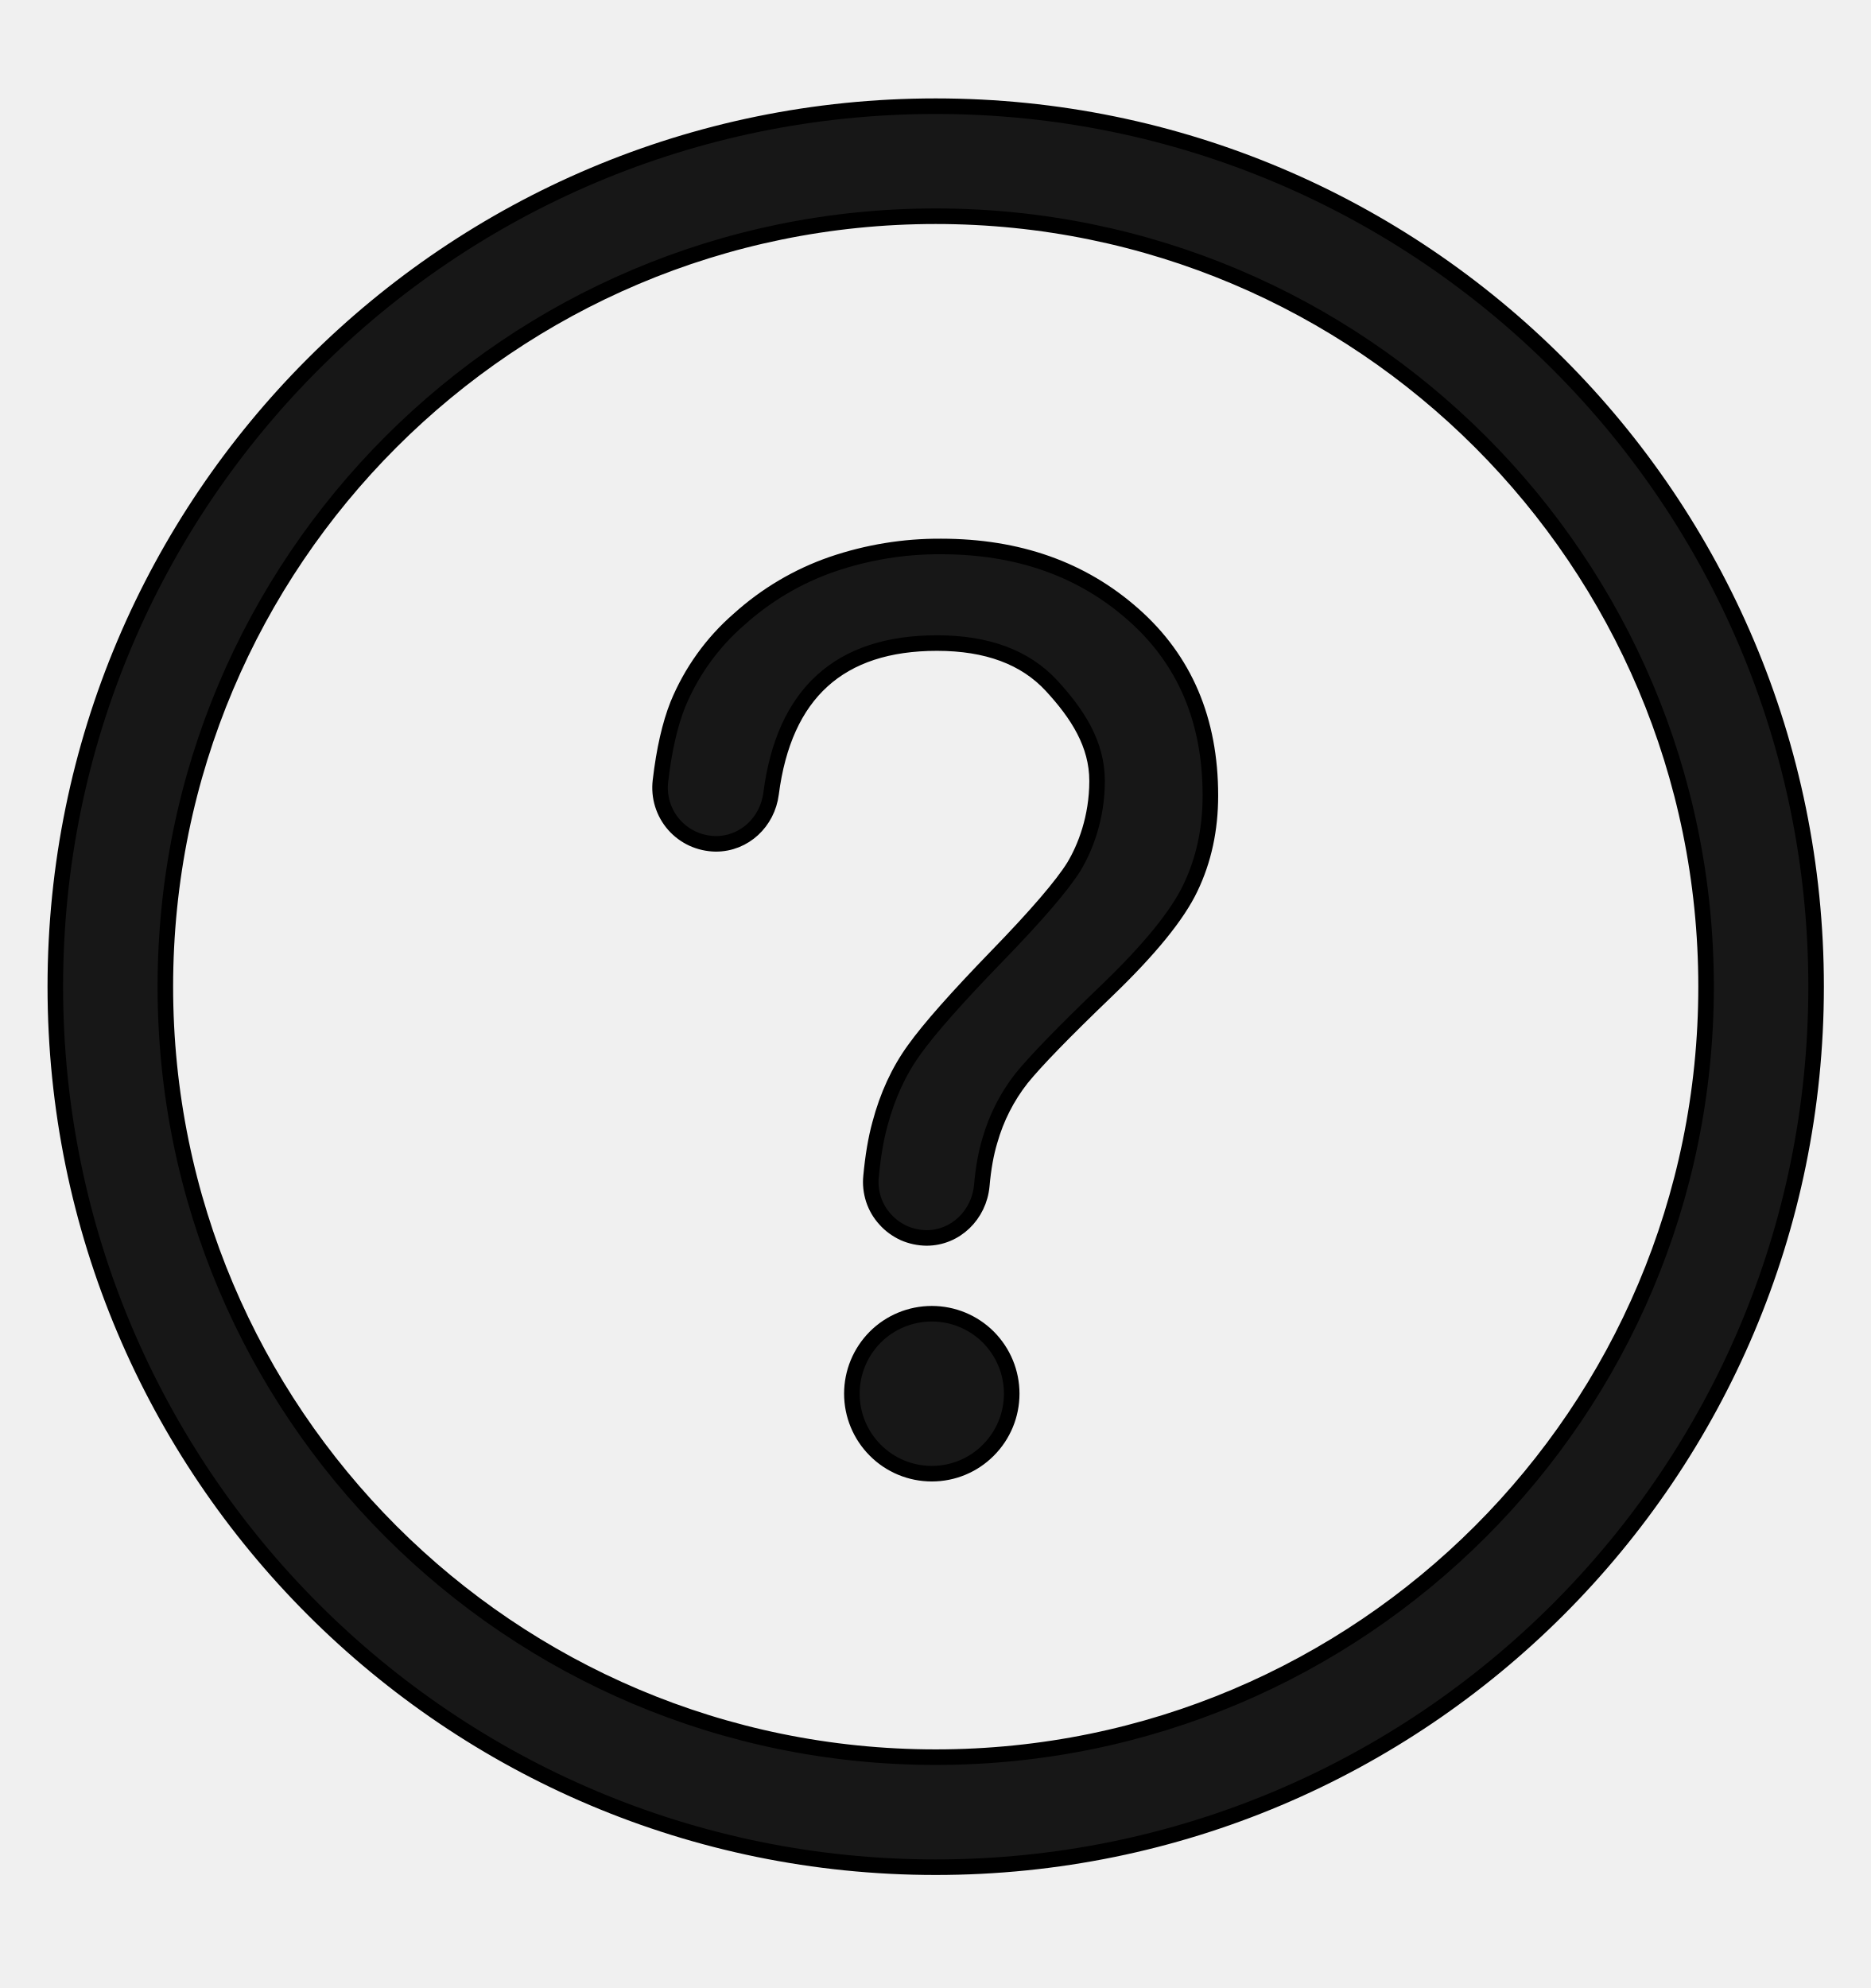
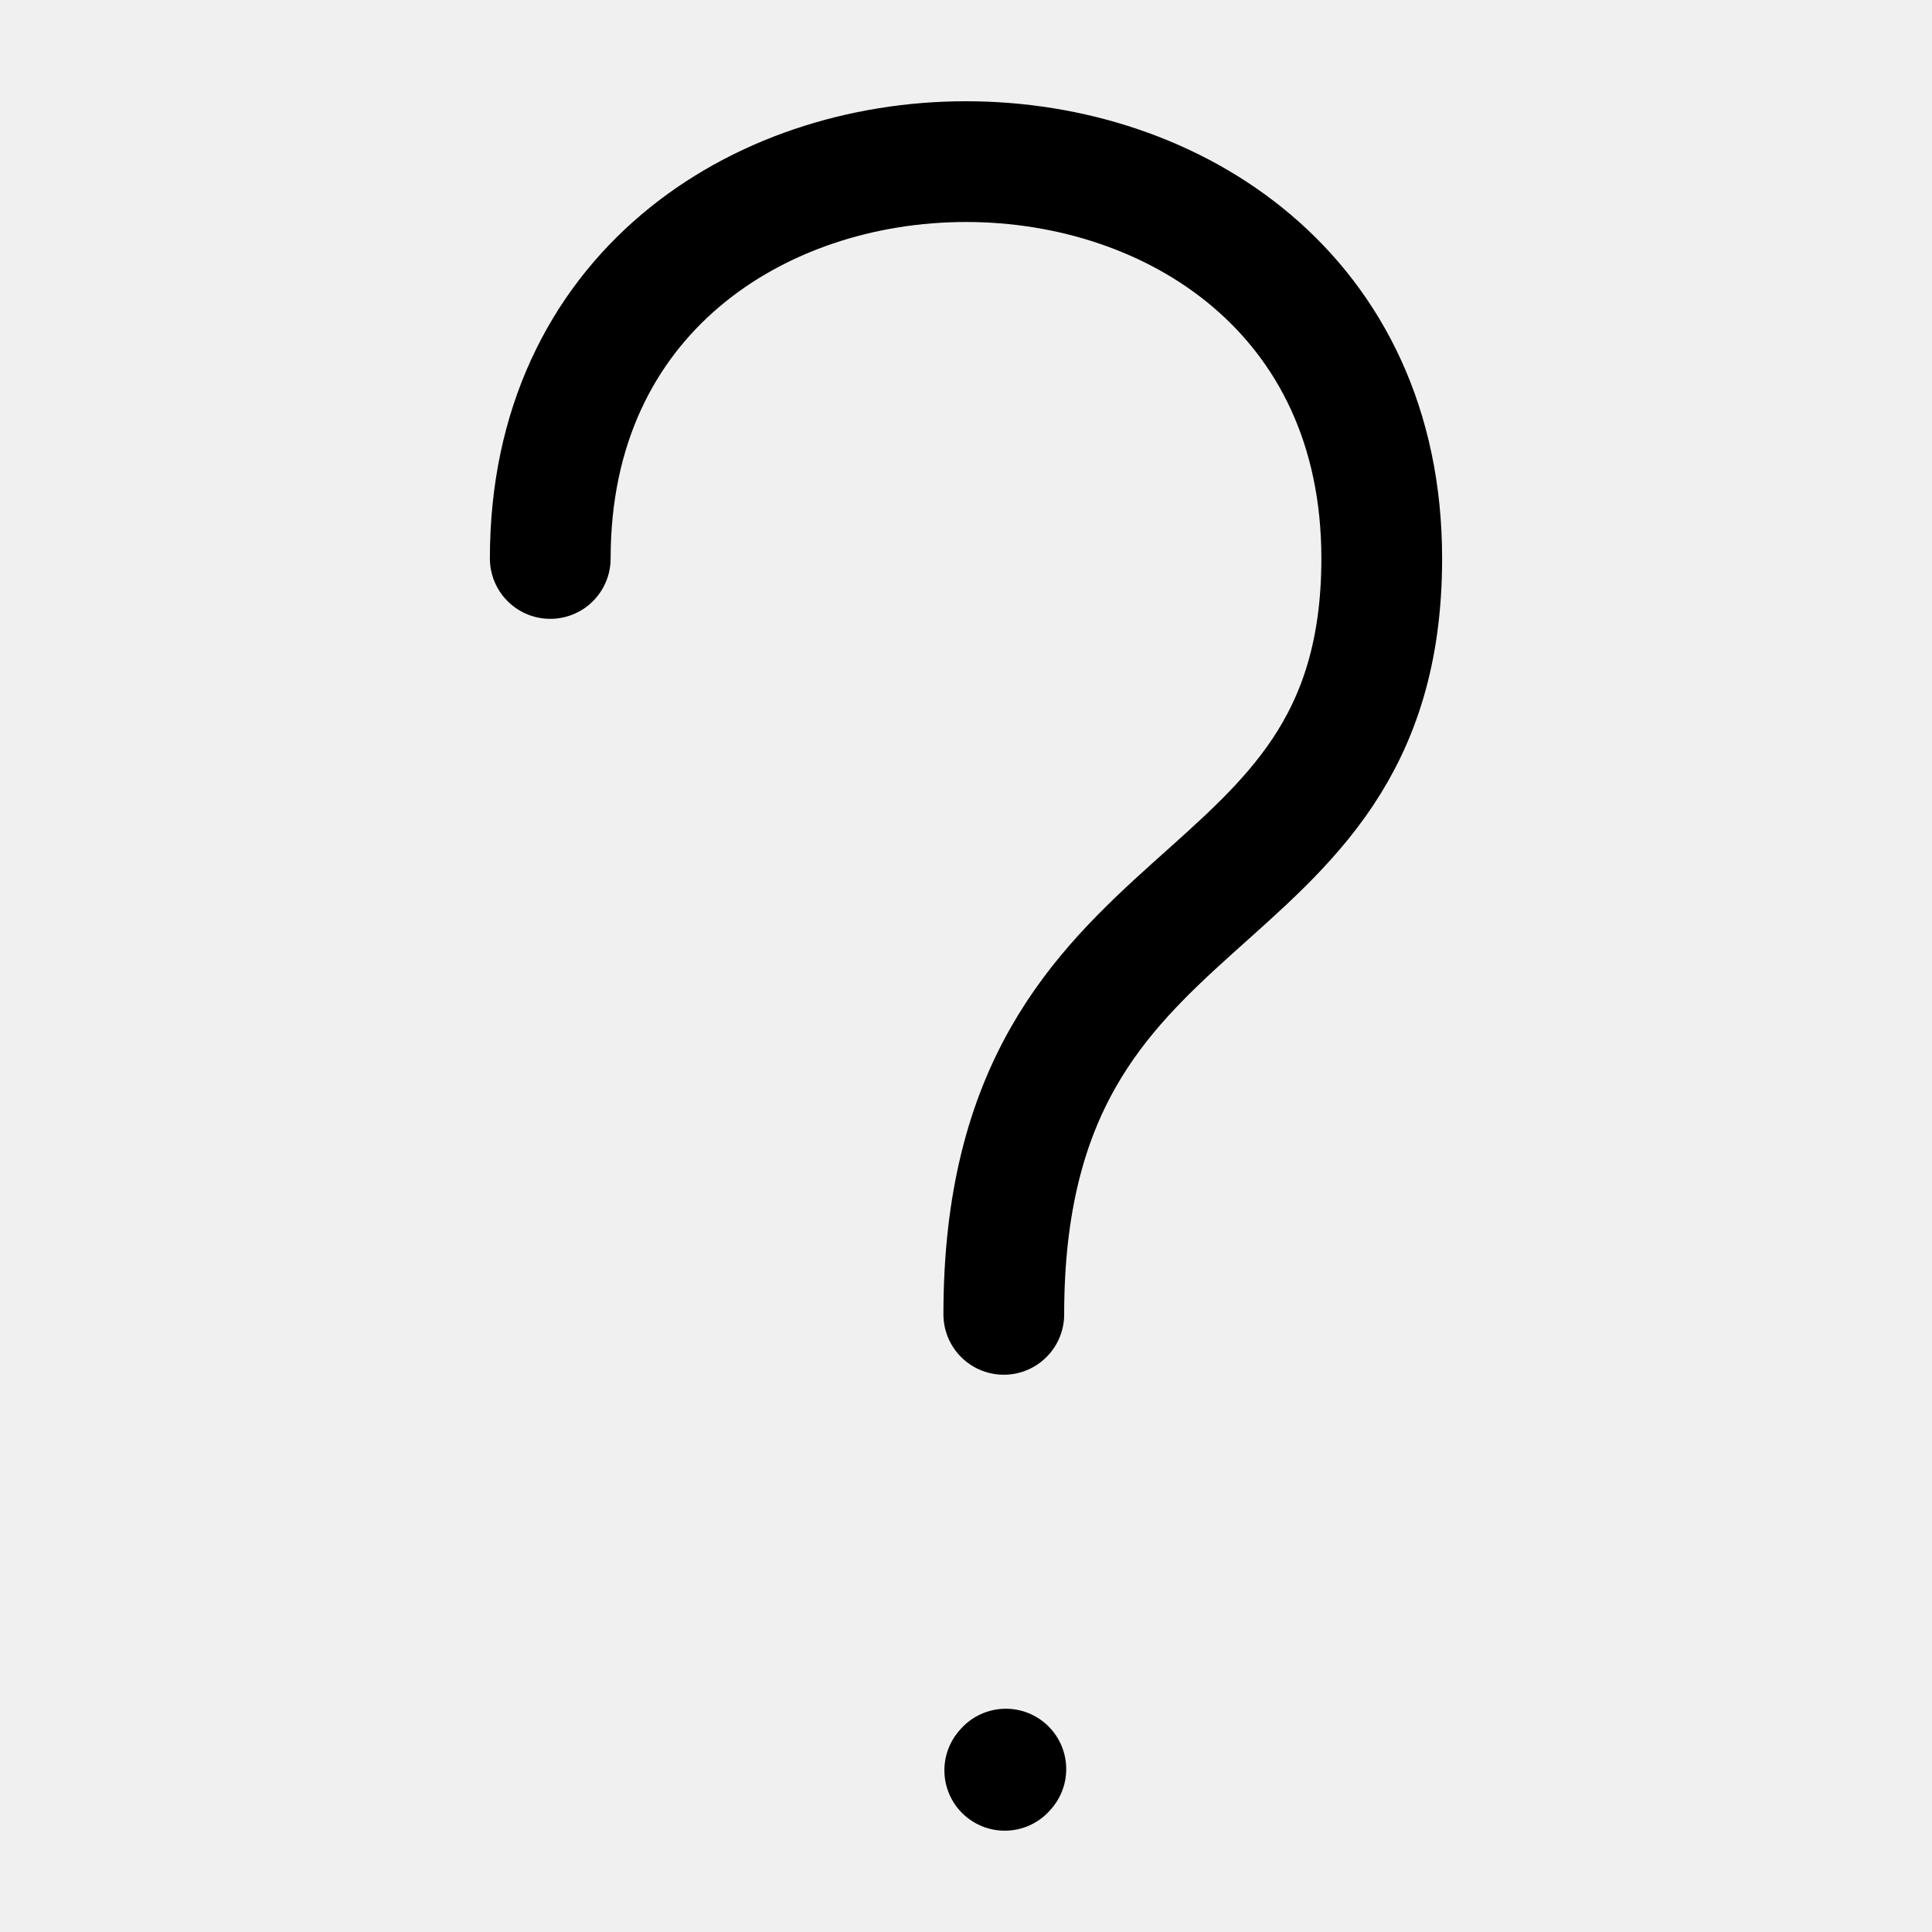
- <svg xmlns="http://www.w3.org/2000/svg" width="16" height="17" viewBox="0 0 16 17" fill="none">
-   <g clip-path="url(#clip0_859_40861)">
-     <path d="M8.002 15.967C3.843 15.967 0.473 12.596 0.473 8.437C0.473 4.279 3.843 0.908 8.002 0.908C12.161 0.908 15.531 4.279 15.531 8.437C15.531 12.596 12.161 15.967 8.002 15.967ZM8.002 15.026C11.641 15.026 14.59 12.076 14.59 8.437C14.59 4.799 11.641 1.849 8.002 1.849C4.363 1.849 1.414 4.799 1.414 8.437C1.414 12.076 4.363 15.026 8.002 15.026Z" fill="#171717" stroke="black" stroke-width="0.133" />
-     <path d="M7.969 12.602C7.787 12.602 7.613 12.53 7.485 12.401C7.357 12.273 7.285 12.099 7.285 11.918C7.285 11.736 7.357 11.563 7.485 11.434C7.613 11.306 7.787 11.234 7.969 11.234C8.15 11.234 8.324 11.306 8.452 11.434C8.58 11.563 8.652 11.736 8.652 11.918C8.652 12.099 8.58 12.273 8.452 12.401C8.324 12.53 8.15 12.602 7.969 12.602ZM6.12 7.216C6.053 7.215 5.986 7.2 5.924 7.172C5.863 7.144 5.808 7.103 5.764 7.053C5.719 7.002 5.686 6.942 5.666 6.878C5.646 6.813 5.64 6.745 5.648 6.678C5.679 6.412 5.729 6.195 5.796 6.026C5.911 5.746 6.09 5.496 6.318 5.298C6.55 5.088 6.822 4.927 7.117 4.825C7.416 4.723 7.73 4.671 8.047 4.673C8.706 4.673 9.254 4.867 9.692 5.255C10.131 5.642 10.351 6.158 10.351 6.803C10.351 7.093 10.294 7.355 10.181 7.591C10.069 7.827 9.83 8.12 9.465 8.471C9.098 8.823 8.856 9.073 8.736 9.221C8.612 9.379 8.52 9.56 8.465 9.754C8.432 9.862 8.409 9.991 8.396 10.139C8.373 10.388 8.173 10.586 7.923 10.586C7.856 10.585 7.79 10.571 7.729 10.544C7.669 10.516 7.614 10.477 7.57 10.427C7.525 10.378 7.491 10.32 7.47 10.256C7.45 10.193 7.442 10.126 7.449 10.06C7.465 9.889 7.49 9.739 7.525 9.612C7.589 9.37 7.687 9.158 7.818 8.977C7.948 8.795 8.184 8.529 8.524 8.178C8.865 7.827 9.084 7.571 9.183 7.412C9.28 7.252 9.382 6.993 9.382 6.678C9.382 6.363 9.216 6.106 8.992 5.863C8.767 5.62 8.441 5.499 8.013 5.499C7.179 5.499 6.705 5.928 6.594 6.787C6.563 7.029 6.366 7.216 6.122 7.216H6.12Z" fill="#171717" stroke="black" stroke-width="0.133" />
-   </g>
-   <defs>
-     <clipPath id="clip0_859_40861">
-       <rect width="16" height="16" fill="white" transform="translate(0 0.4375)" />
-     </clipPath>
-   </defs>
+ <svg xmlns="http://www.w3.org/2000/svg" width="16" height="16" viewBox="0 0 16 16" fill="none">
+   <path d="M4.557 4.625C4.557 0.243 11.443 0.243 11.443 4.625C11.443 7.755 8.313 7.129 8.313 10.885" stroke="black" stroke-linecap="round" stroke-linejoin="round" />
+   <path d="M8.321 14.661L8.33 14.651" stroke="black" stroke-linecap="round" stroke-linejoin="round" />
</svg>
